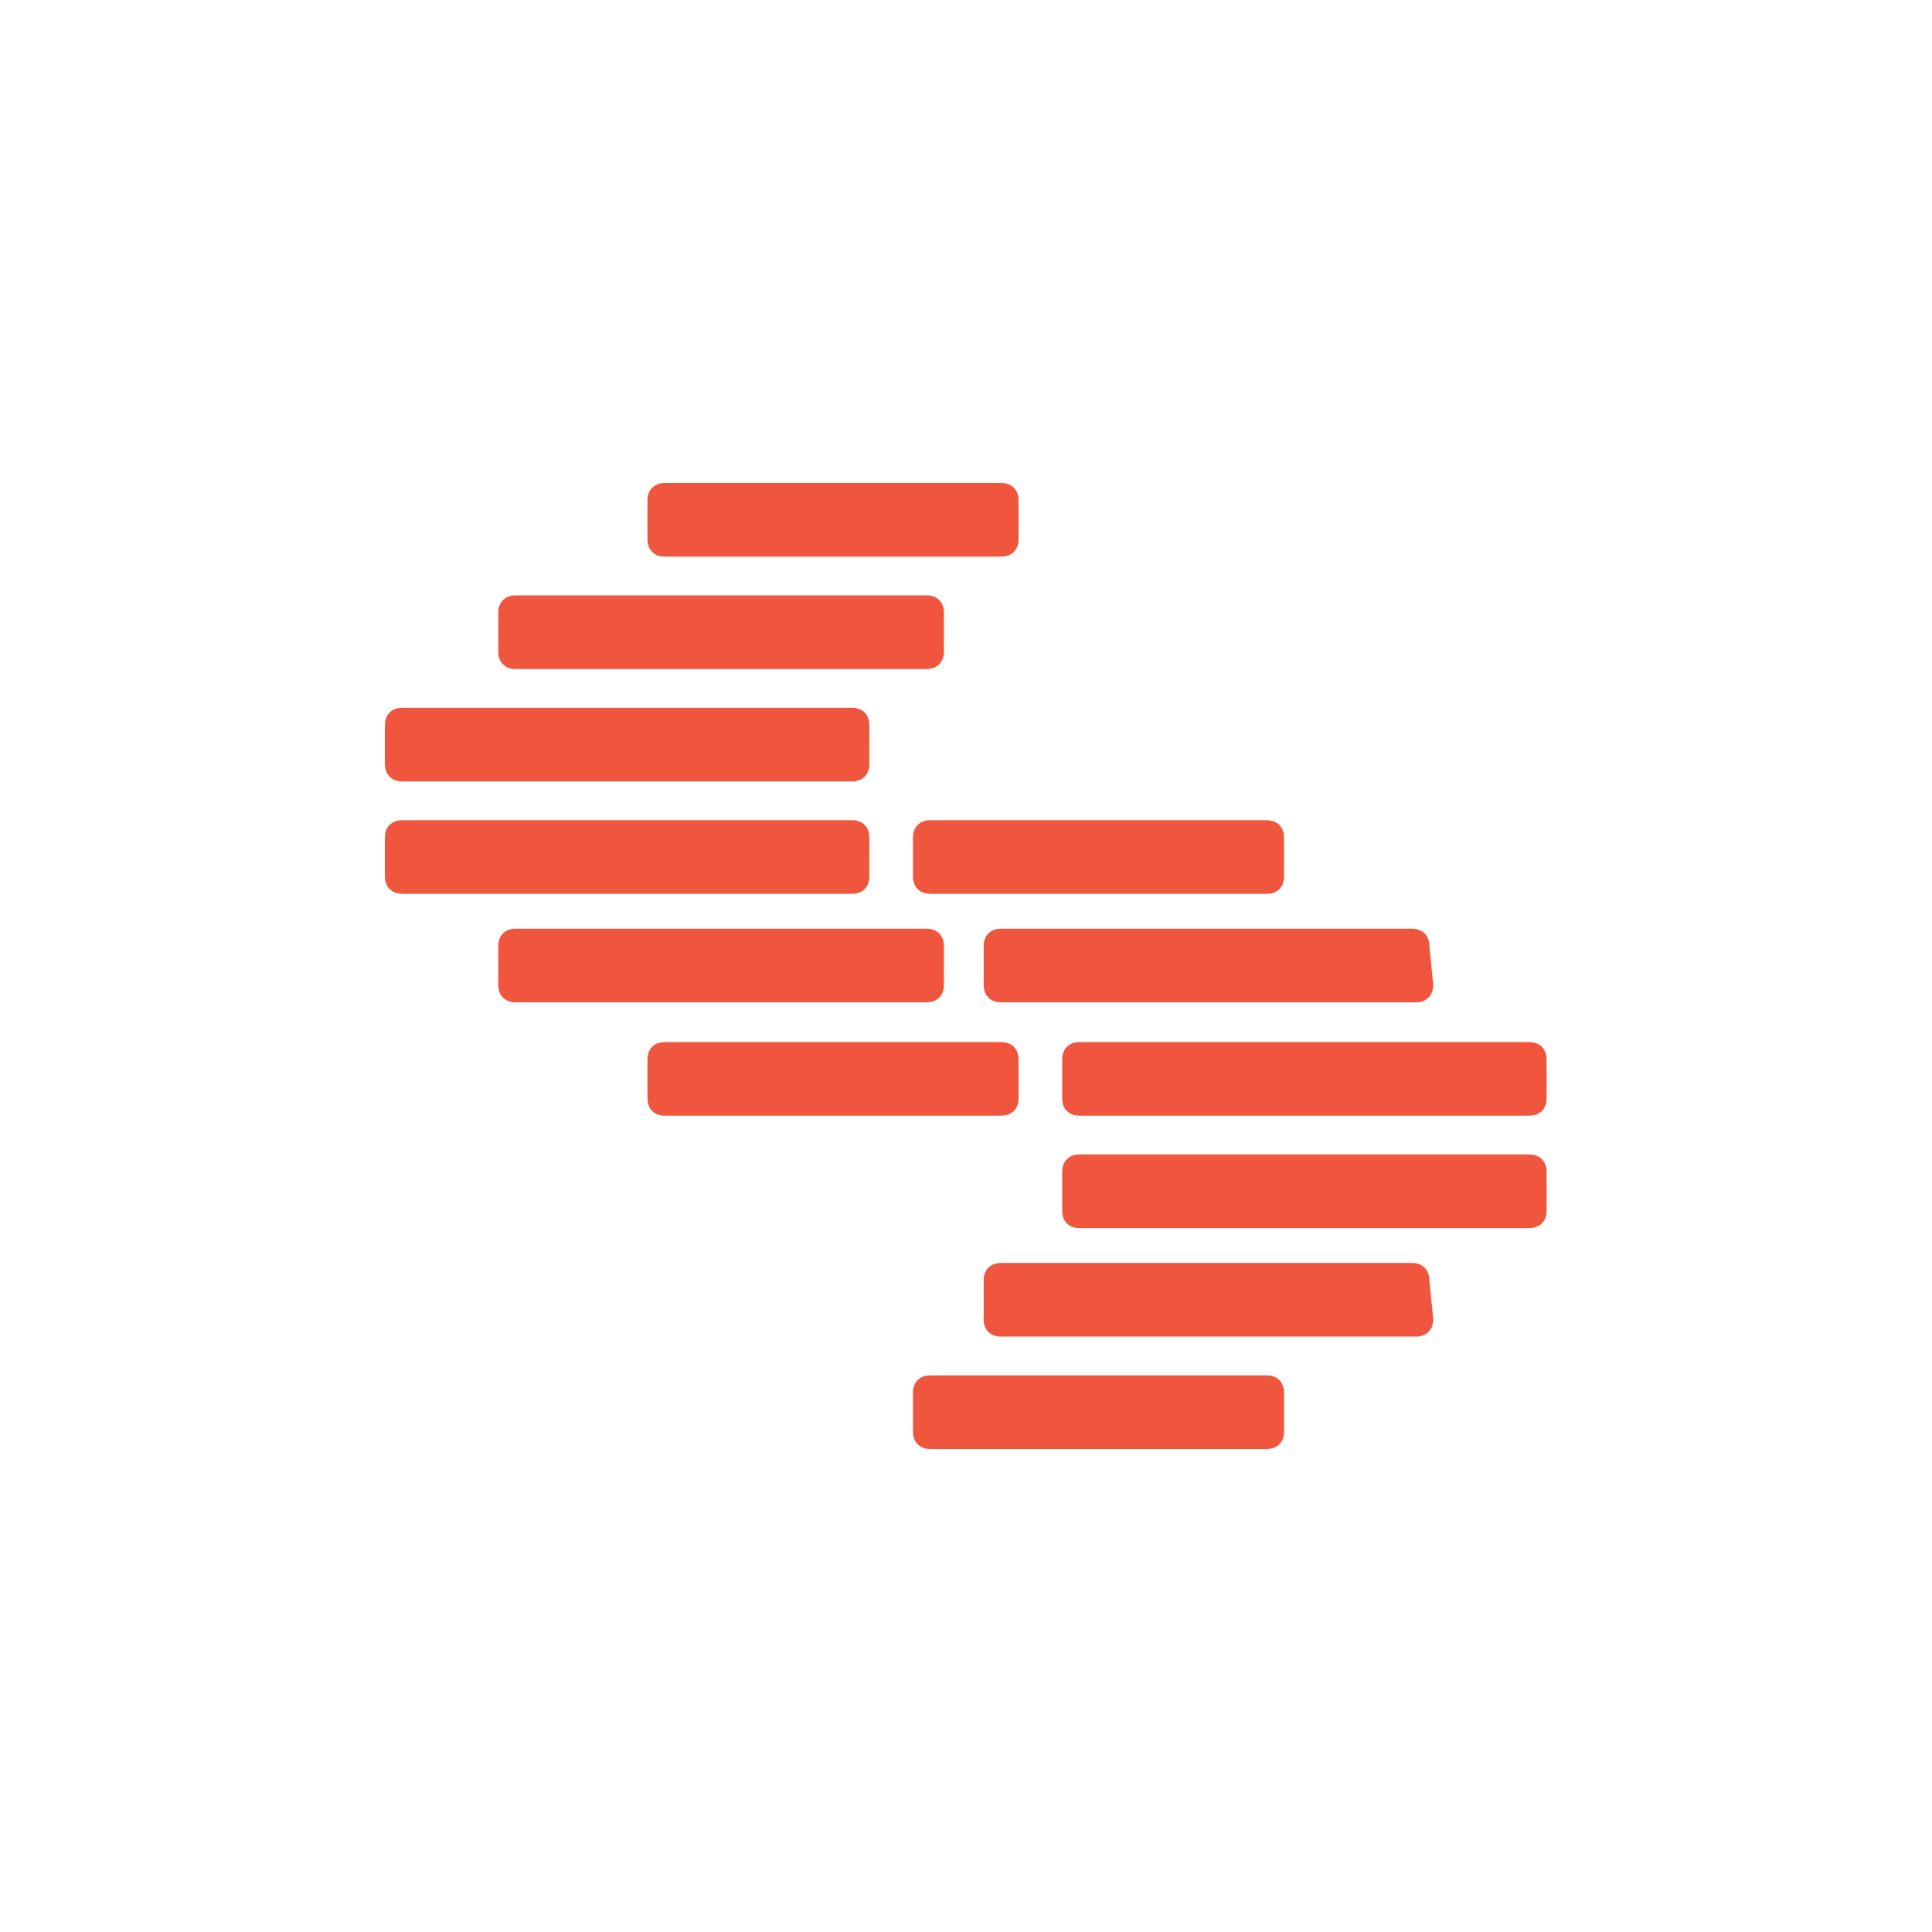
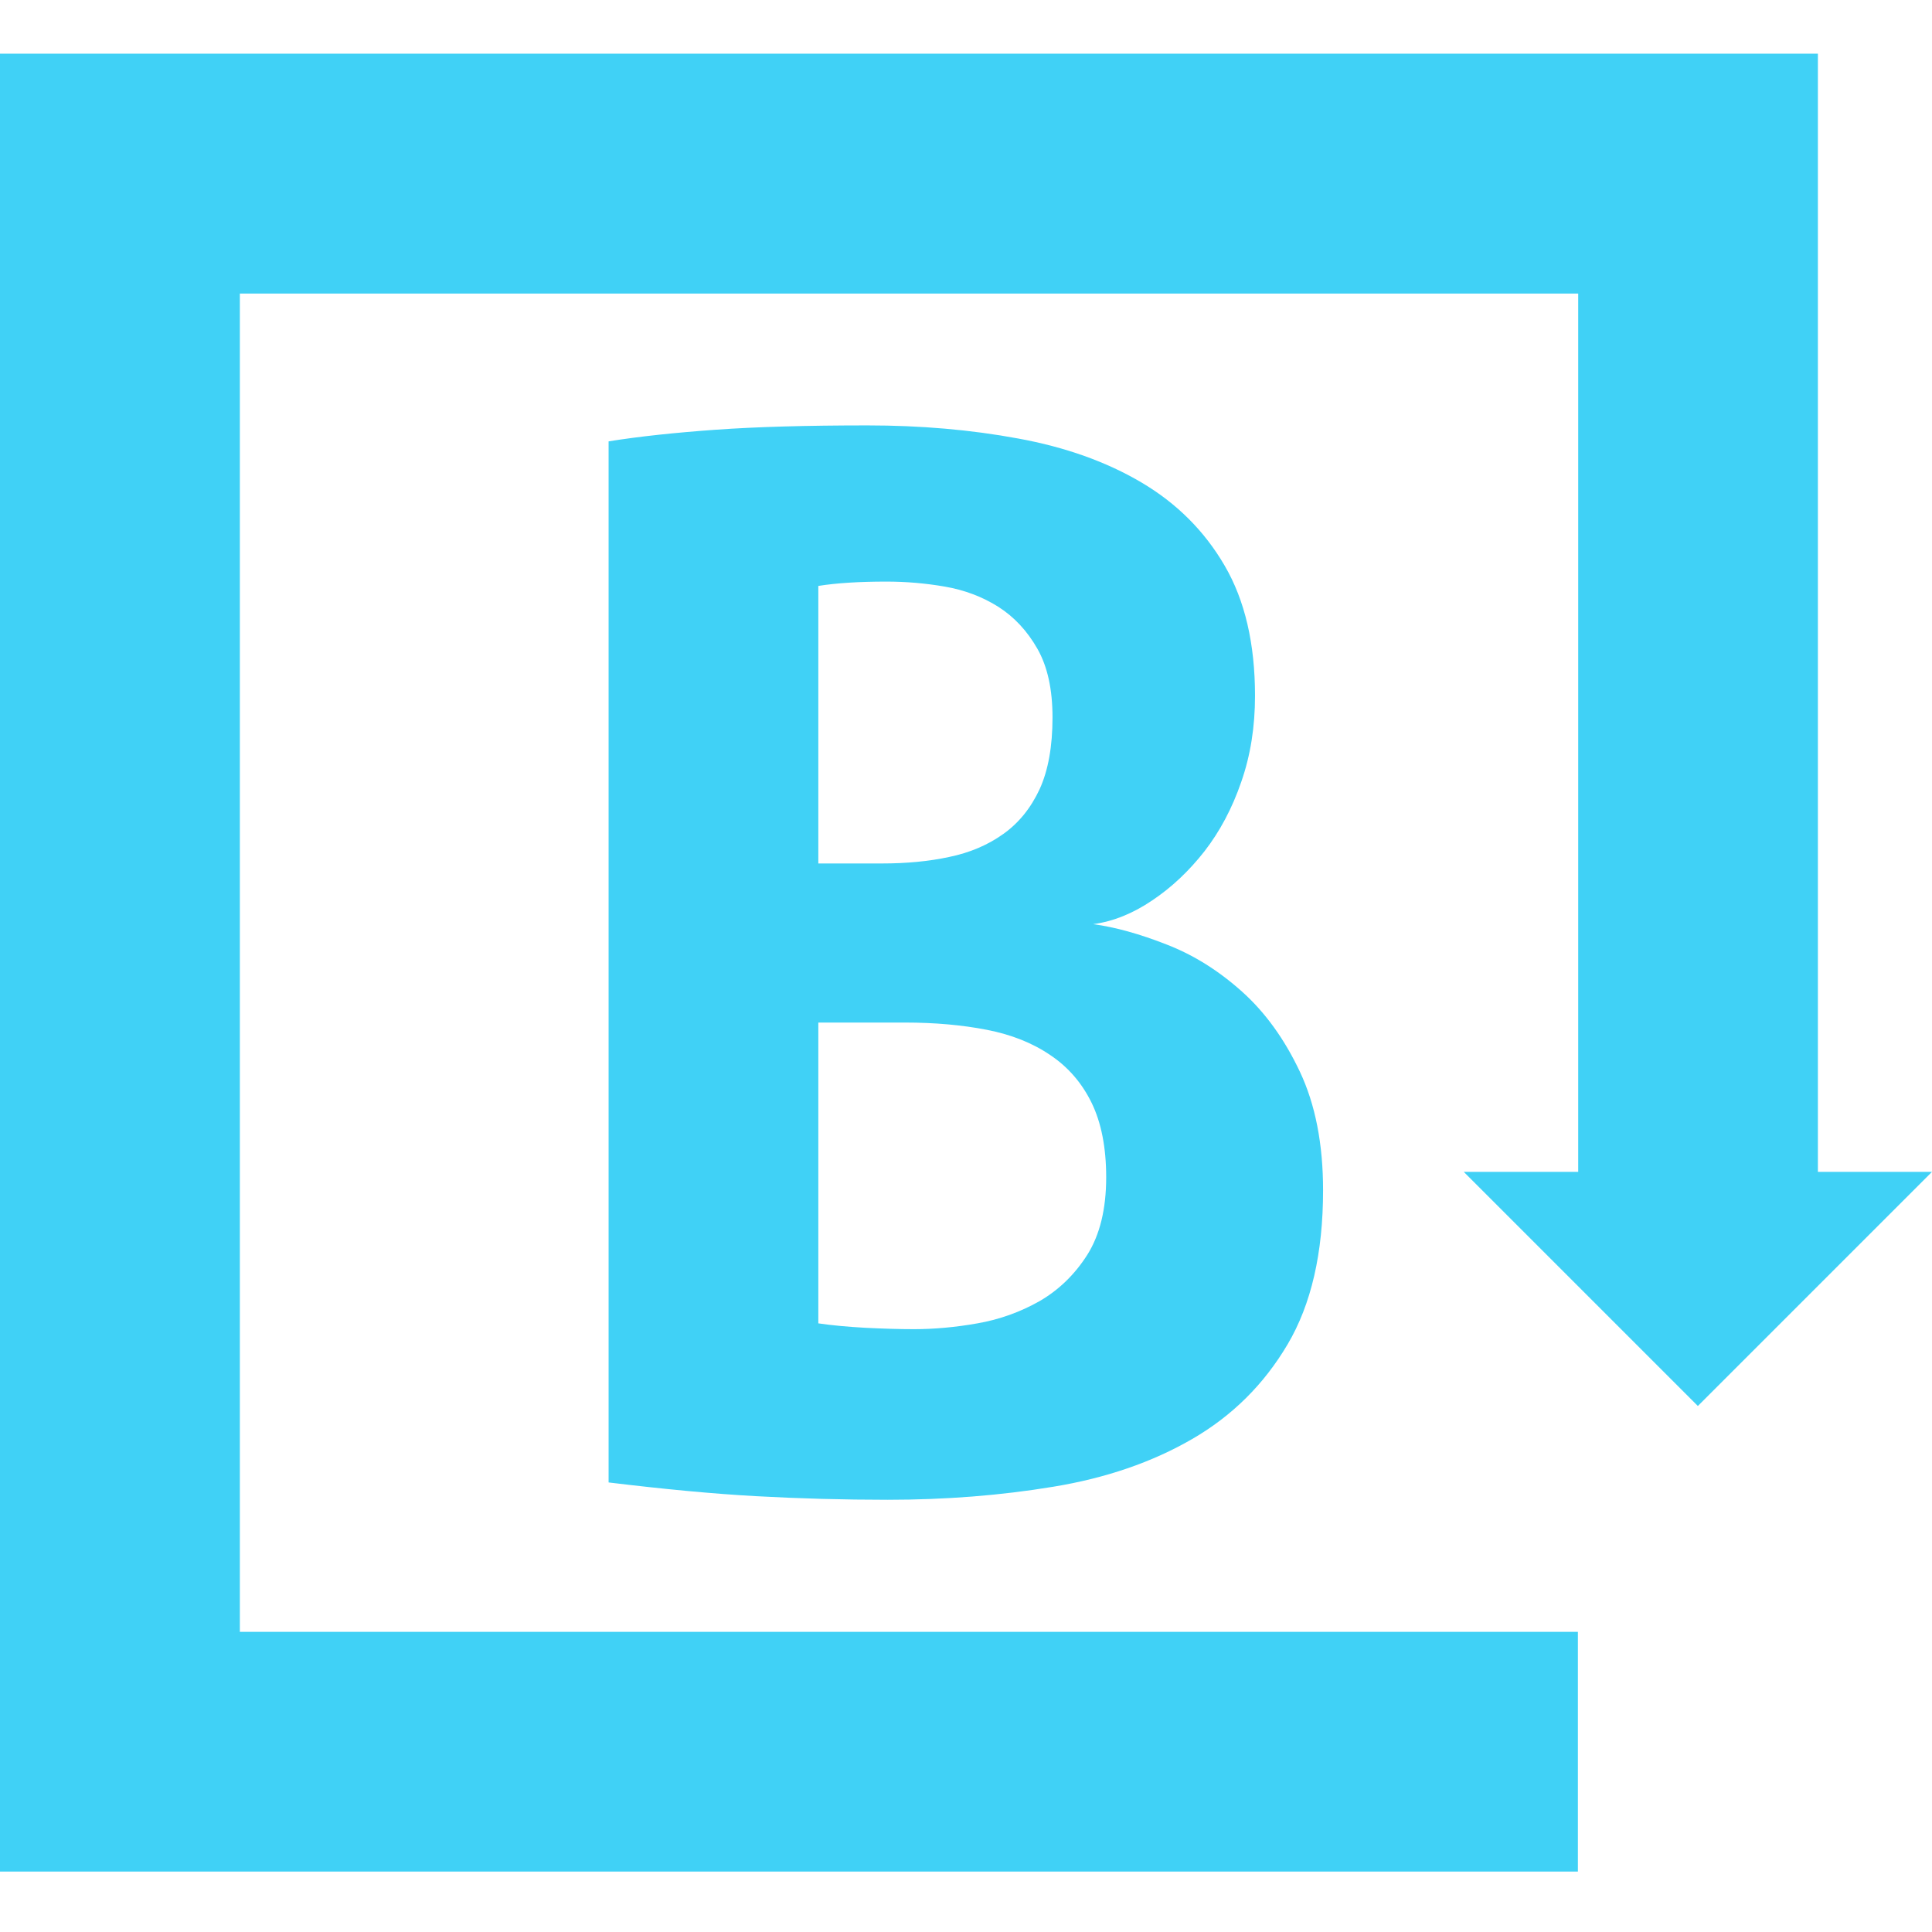
<svg xmlns="http://www.w3.org/2000/svg" width="512" height="512" viewBox="0 0 512 512" fill="none">
-   <path d="M340.283 232.249C340.283 235.073 338.485 236.871 335.661 236.871H246.562C243.737 236.871 241.94 235.073 241.94 232.249V221.978C241.94 219.153 243.737 217.356 246.562 217.356H335.661C338.485 217.356 340.283 219.153 340.283 221.978V232.249ZM379.825 261.007C379.825 263.832 378.028 265.629 375.204 265.629H265.306C262.481 265.629 260.684 263.832 260.684 261.007V250.736C260.684 247.912 262.481 246.114 265.306 246.114H374.177C377.001 246.114 378.798 247.912 378.798 250.736L379.825 261.007ZM409.868 291.049C409.868 293.874 408.07 295.671 405.246 295.671H286.104C283.28 295.671 281.482 293.874 281.482 291.049V280.778C281.482 277.954 283.28 276.156 286.104 276.156H405.246C408.07 276.156 409.868 277.954 409.868 280.778V291.049ZM409.868 320.834C409.868 323.659 408.07 325.456 405.246 325.456H286.104C283.28 325.456 281.482 323.659 281.482 320.834V310.564C281.482 307.739 283.28 305.942 286.104 305.942H405.246C408.07 305.942 409.868 307.739 409.868 310.564V320.834ZM379.825 349.593C379.825 352.417 378.028 354.215 375.204 354.215H265.306C262.481 354.215 260.684 352.417 260.684 349.593V339.322C260.684 336.498 262.481 334.7 265.306 334.7H374.177C377.001 334.7 378.798 336.498 378.798 339.322L379.825 349.593ZM340.283 379.378C340.283 382.203 338.485 384 335.661 384H246.562C243.737 384 241.94 382.203 241.94 379.378V369.107C241.94 366.283 243.737 364.485 246.562 364.485H335.661C338.485 364.485 340.283 366.283 340.283 369.107V379.378ZM171.585 142.893C171.585 145.717 173.382 147.515 176.207 147.515H265.306C268.13 147.515 269.928 145.717 269.928 142.893V132.622C269.928 129.797 268.13 128 265.306 128H176.207C173.382 128 171.585 129.797 171.585 132.622V142.893ZM132.042 172.678C132.042 175.503 133.84 177.3 136.664 177.3H245.535C248.359 177.3 250.156 175.503 250.156 172.678V162.407C250.156 159.583 248.359 157.785 245.535 157.785H136.664C133.84 157.785 132.042 159.583 132.042 162.407V172.678ZM102 202.463C102 205.288 103.797 207.085 106.622 207.085H225.763C228.588 207.085 230.385 205.288 230.385 202.463V192.193C230.385 189.368 228.588 187.571 225.763 187.571H106.622C103.797 187.571 102 189.368 102 192.193V202.463ZM102 232.249C102 235.073 103.797 236.871 106.622 236.871H225.763C228.588 236.871 230.385 235.073 230.385 232.249V221.978C230.385 219.153 228.588 217.356 225.763 217.356H106.622C103.797 217.356 102 219.153 102 221.978V232.249ZM132.042 261.007C132.042 263.832 133.84 265.629 136.664 265.629H245.535C248.359 265.629 250.156 263.832 250.156 261.007V250.736C250.156 247.912 248.359 246.114 245.535 246.114H136.664C133.84 246.114 132.042 247.912 132.042 250.736V261.007ZM171.585 291.049C171.585 293.874 173.382 295.671 176.207 295.671H265.306C268.13 295.671 269.928 293.874 269.928 291.049V280.778C269.928 277.954 268.13 276.156 265.306 276.156H176.207C173.382 276.156 171.585 277.954 171.585 280.778V291.049Z" fill="#F0553D" />
+   <path fill-rule="evenodd" clip-rule="evenodd" d="M0 495.984H418.158V432.458H63.564V77.796H418.24V310.554H387.91L449.95 372.602L512 310.554H481.76V14.222H0V495.984ZM161.286 116.964C169.47 115.65 178.918 114.654 189.646 113.884C200.41 113.114 213.812 112.736 229.902 112.736C243.944 112.736 257.256 113.884 269.752 116.196C282.292 118.476 293.204 122.372 302.512 127.868C311.822 133.378 319.184 140.688 324.552 149.914C329.912 159.096 332.592 170.588 332.592 184.404C332.592 192.572 331.408 200.168 328.946 207.204C326.546 214.196 323.276 220.344 319.186 225.612C315.09 230.836 310.508 235.156 305.374 238.6C300.278 242.056 295.054 244.186 289.692 244.912C295.558 245.696 302.052 247.508 309.232 250.332C316.368 253.098 323.002 257.278 329.134 262.774C335.274 268.27 340.408 275.368 344.492 284.034C348.584 292.718 350.628 303.168 350.628 315.446C350.628 332.07 347.496 345.662 341.222 356.276C334.956 366.876 326.544 375.226 315.906 381.374C305.322 387.502 293.052 391.716 279.152 393.996C265.206 396.308 250.572 397.456 235.264 397.456C223.492 397.456 211.91 397.136 200.41 396.504C188.874 395.87 175.874 394.632 161.286 392.864V116.964V116.964ZM216.864 350.704V270.988H239.854C247.802 270.988 254.984 271.638 261.522 272.908C268.022 274.174 273.662 276.412 278.382 279.642C283.108 282.812 286.74 287.042 289.292 292.266C291.836 297.49 293.152 304.074 293.152 311.986C293.152 320.428 291.466 327.254 288.152 332.524C284.838 337.748 280.608 341.84 275.52 344.8C270.403 347.705 264.822 349.702 259.024 350.704C253.164 351.746 247.532 352.244 242.164 352.244C238.304 352.244 234.04 352.11 229.314 351.88C224.58 351.612 220.45 351.234 216.864 350.704V350.704ZM233.716 228.828H216.864V155.276C221.724 154.504 227.72 154.128 234.894 154.128C239.99 154.128 245.168 154.55 250.394 155.456C255.618 156.362 260.344 158.144 264.574 160.816C268.794 163.504 272.242 167.22 274.932 171.946C277.614 176.672 278.926 182.712 278.926 190.126C278.926 197.798 277.794 204.126 275.52 209.124C273.202 214.106 270.022 218.062 265.932 220.976C261.848 223.92 257.022 225.976 251.526 227.108C246.076 228.286 240.126 228.828 233.716 228.828Z" fill="#40D1F6" />
</svg>
